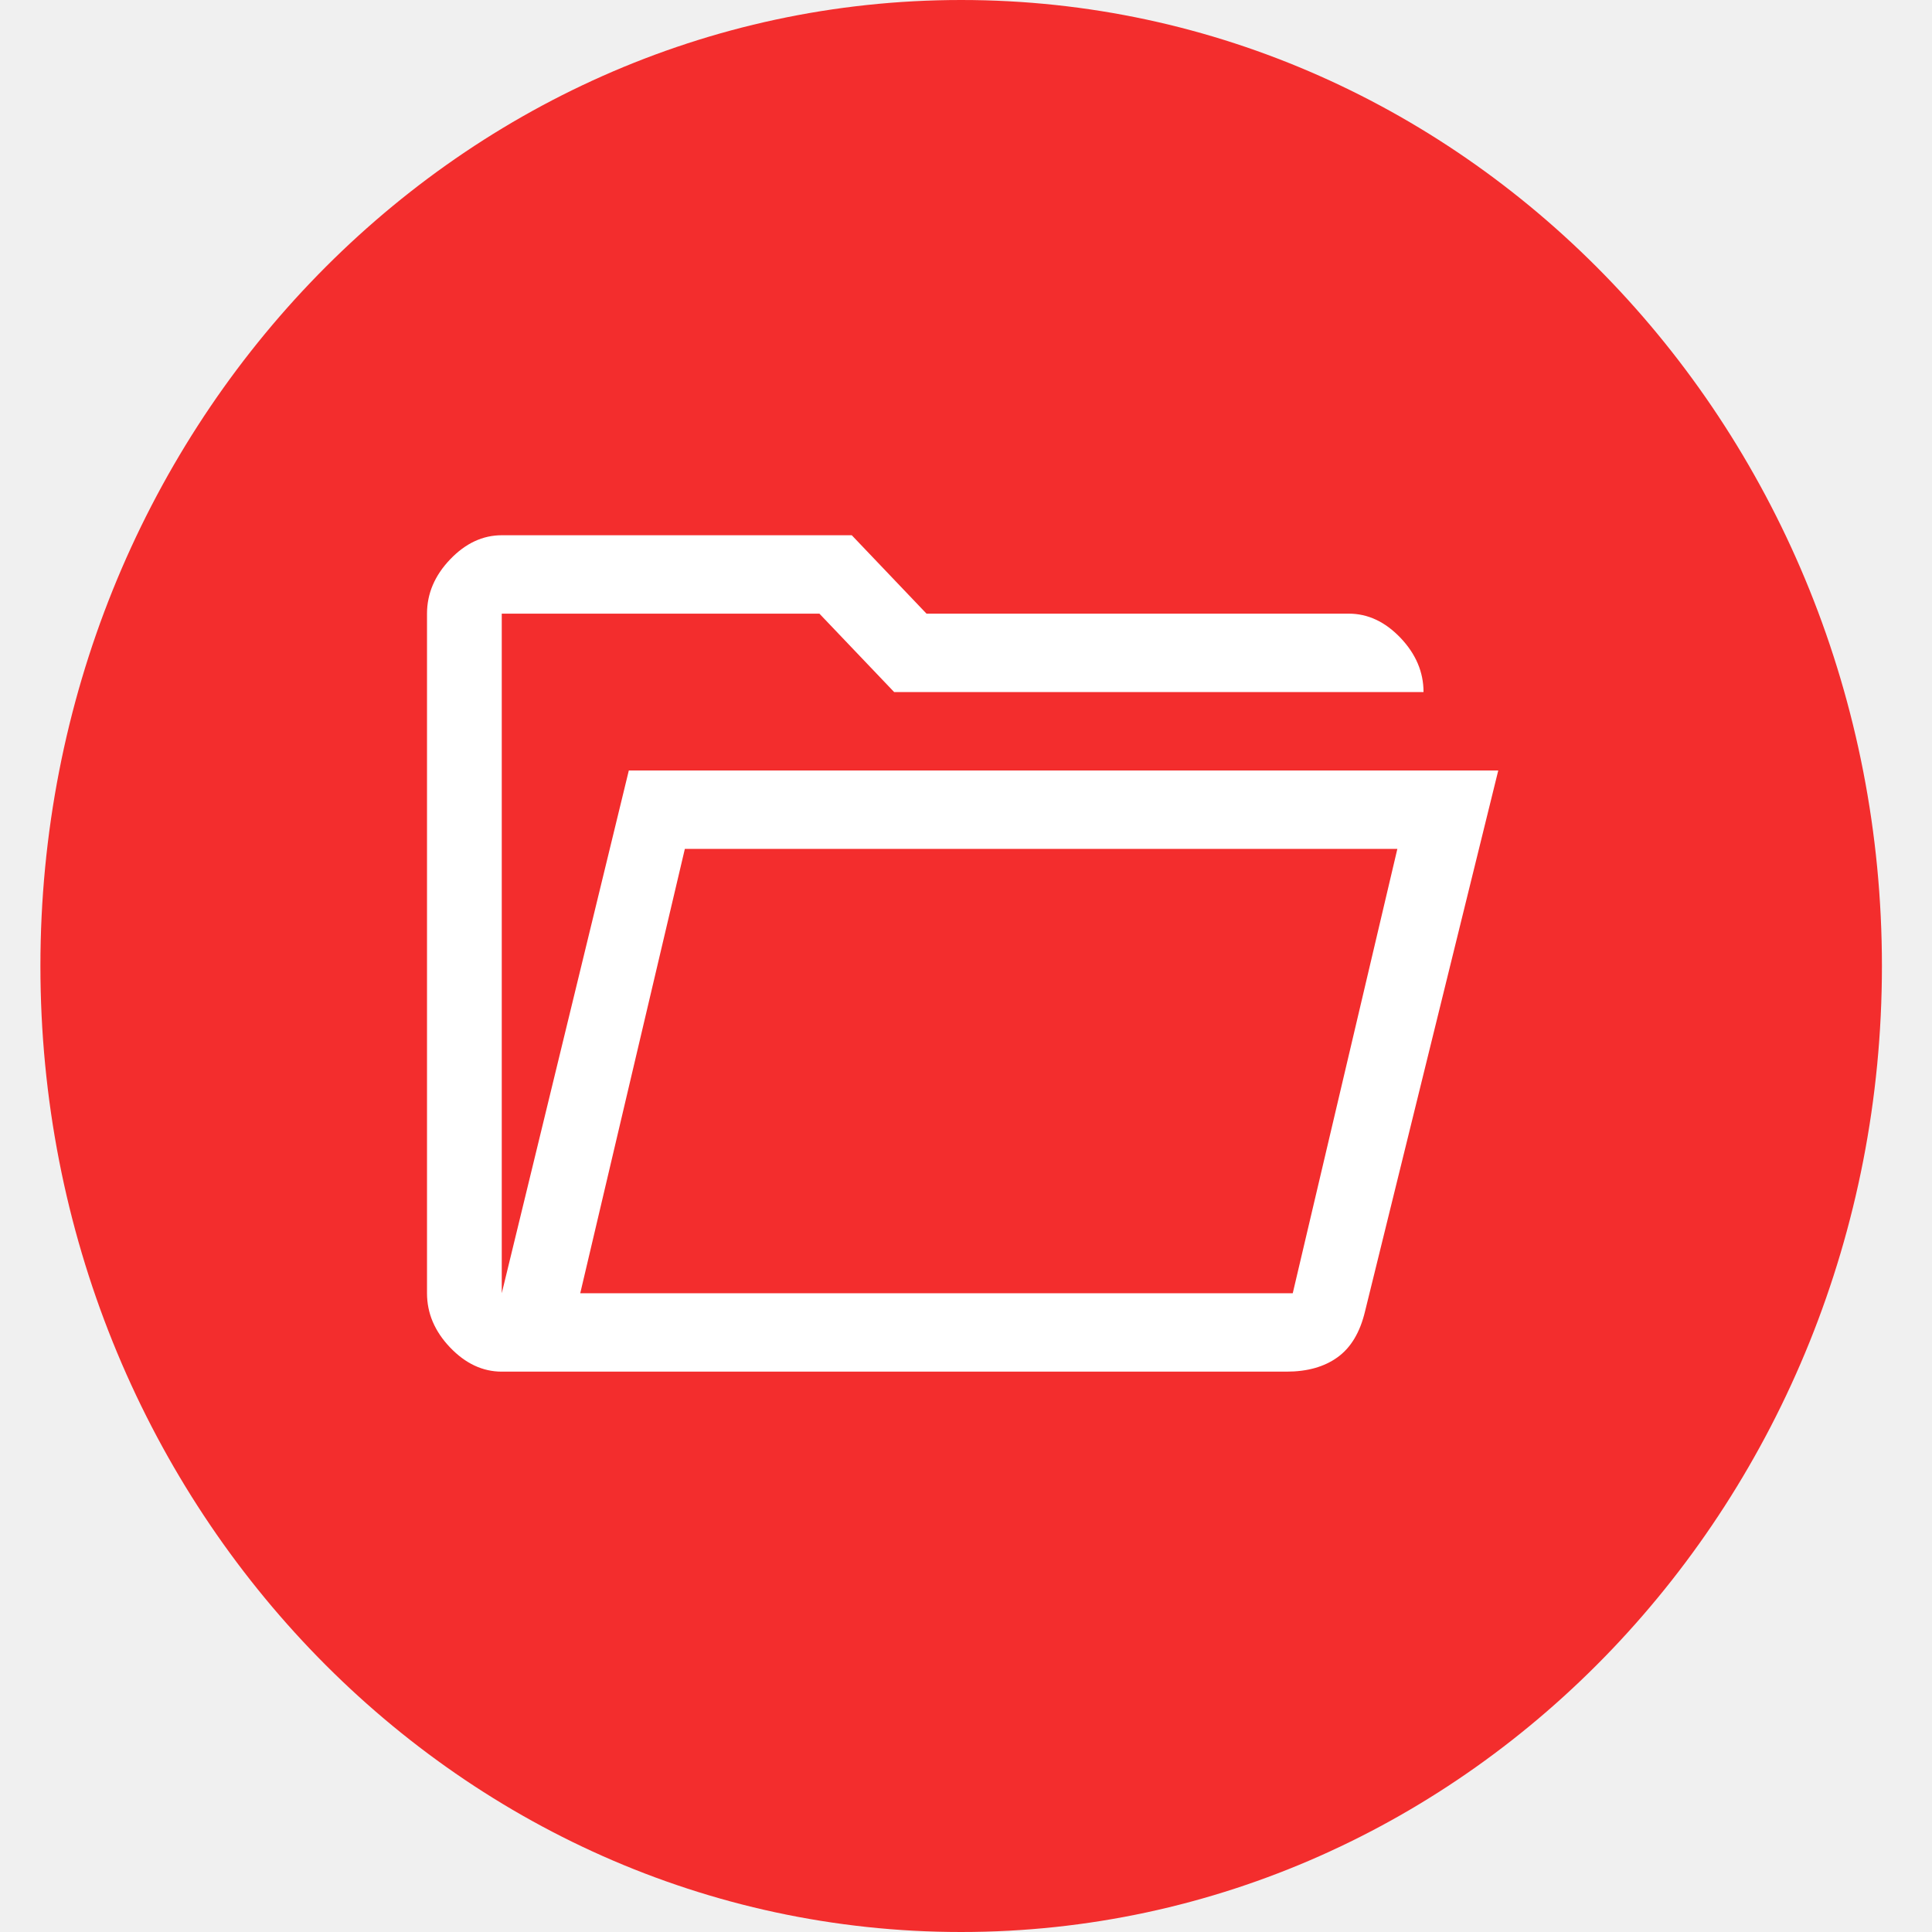
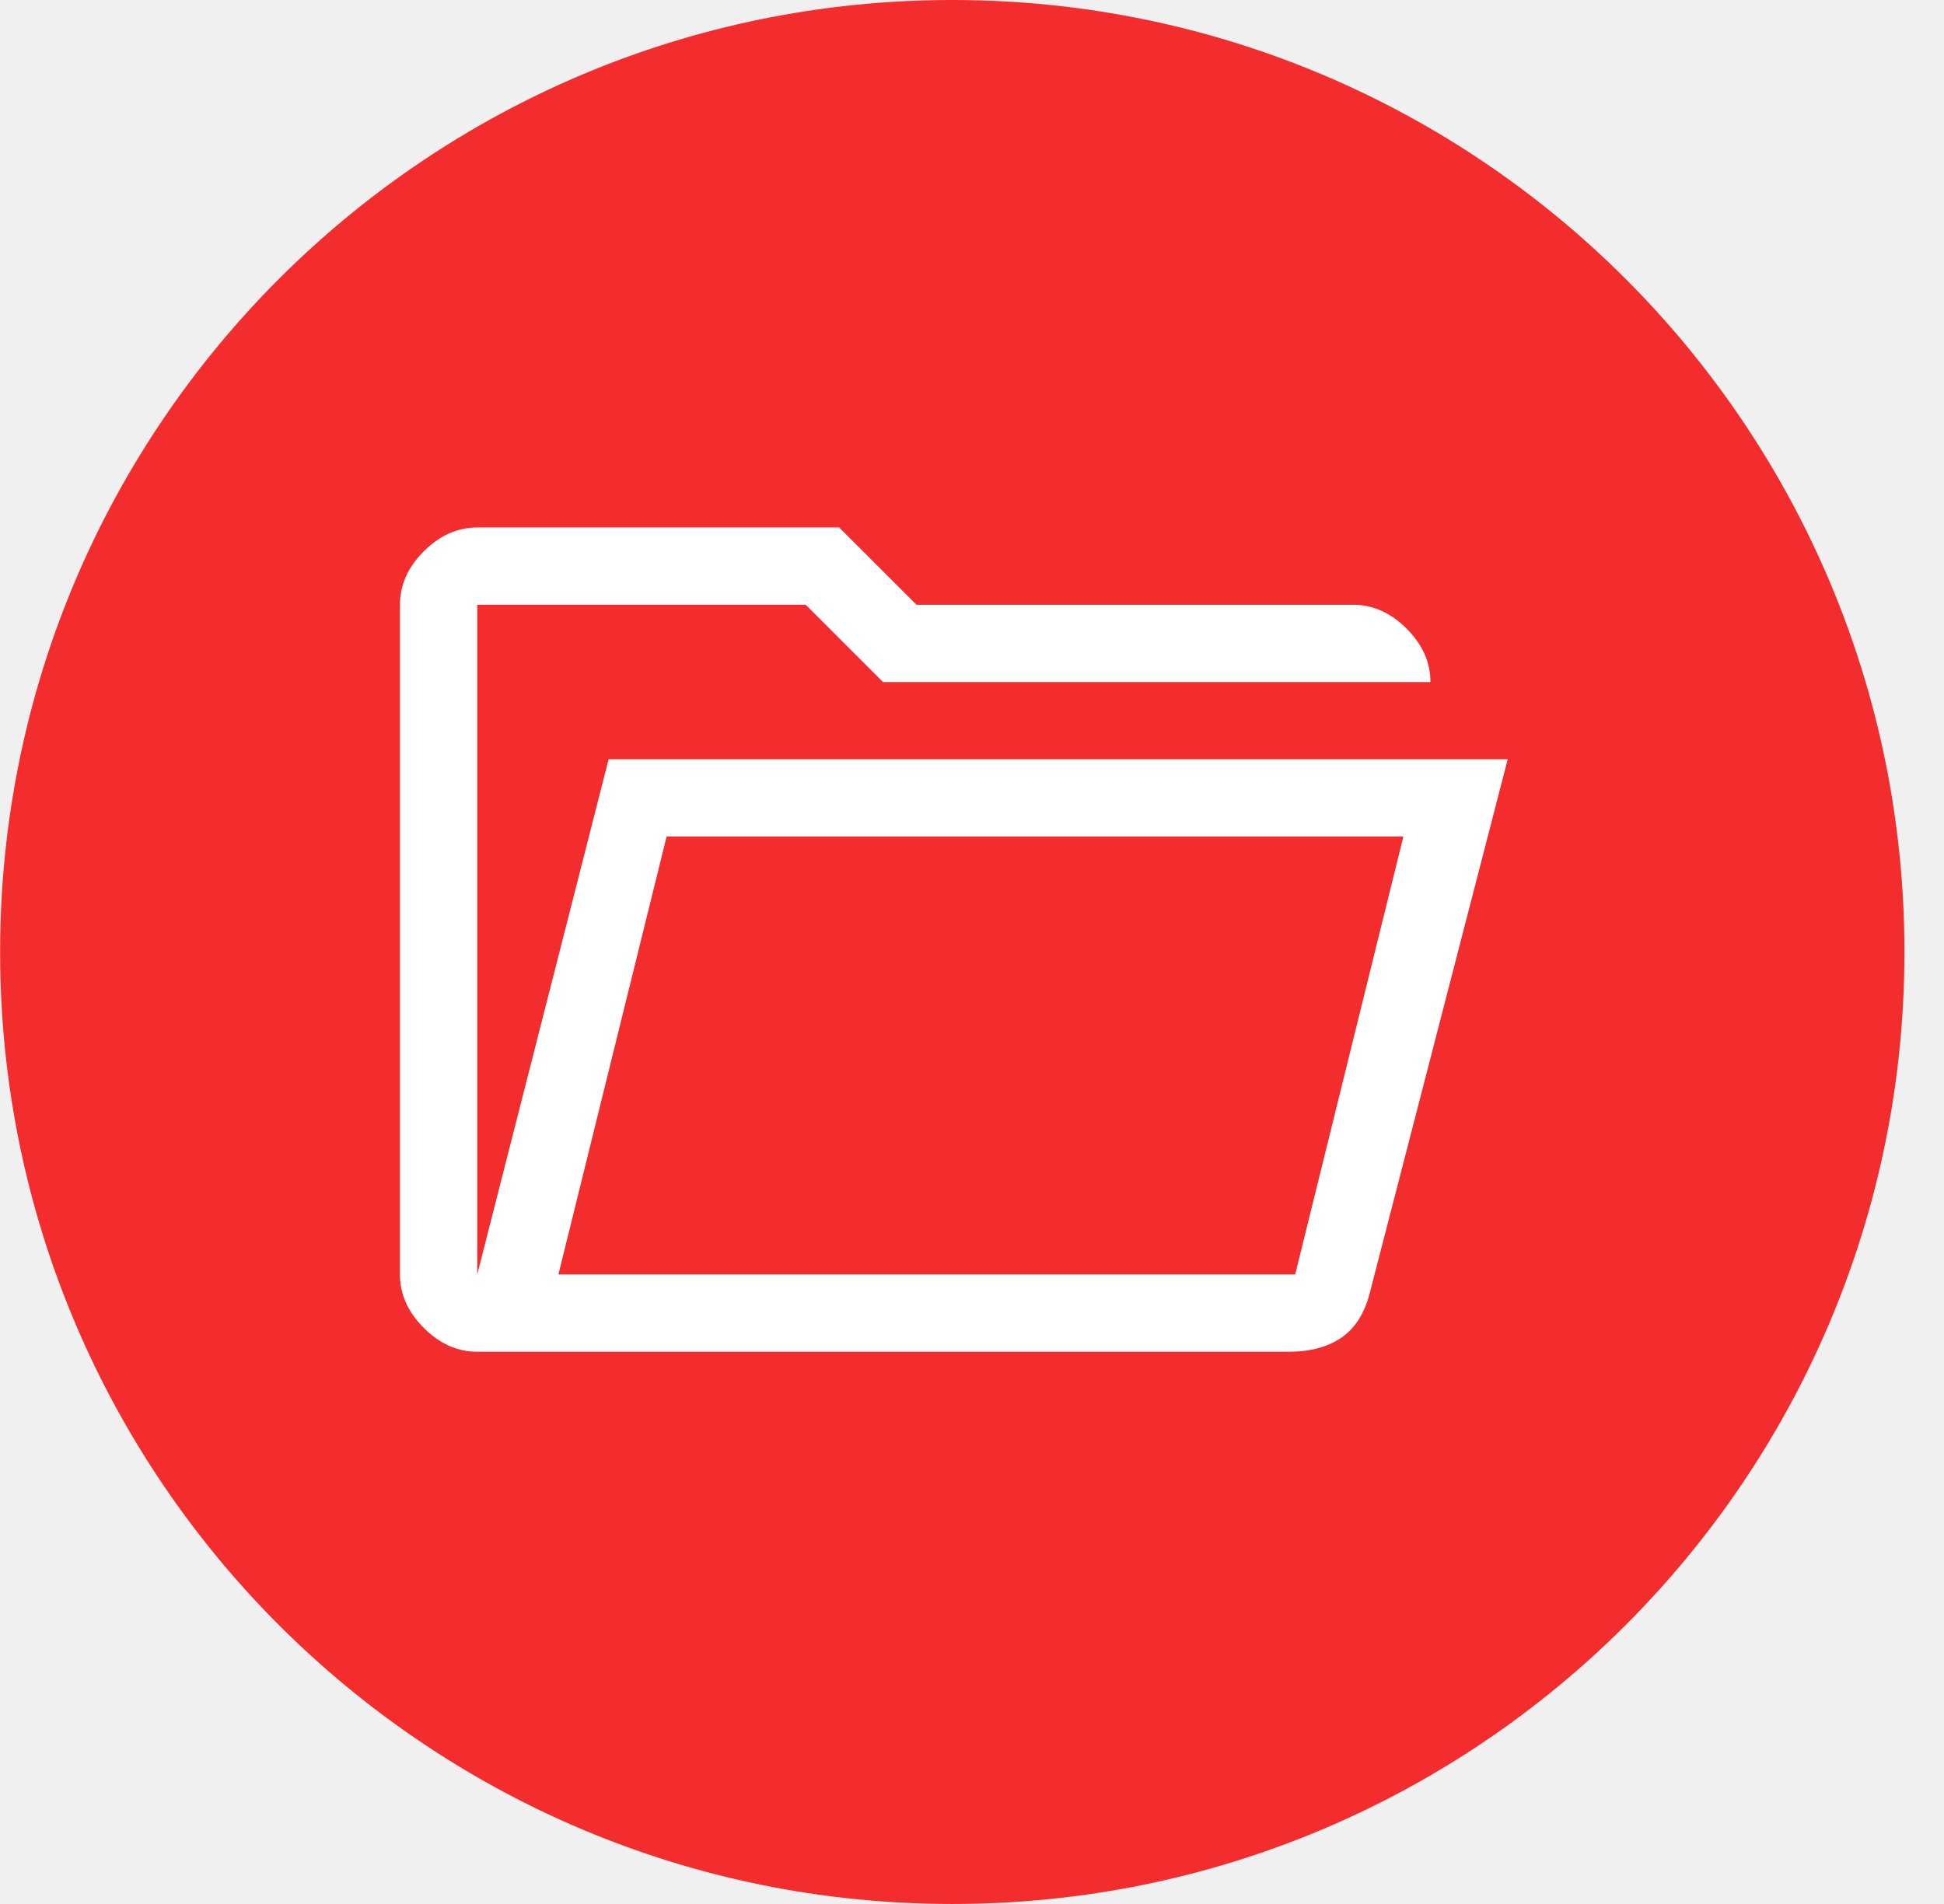
- <svg xmlns="http://www.w3.org/2000/svg" width="49" height="49" viewBox="0 0 46 48" fill="none">
-   <ellipse cx="22.88" cy="24" rx="22.876" ry="24" fill="#F32D2D" />
+ <svg xmlns="http://www.w3.org/2000/svg" width="49" height="48" viewBox="0 0 49 48" fill="none">
+   <circle cx="24.003" cy="24" r="24" fill="#F32D2D" />
  <g clip-path="url(#clip0_581_5933)">
-     <path d="M11.466 34.078C10.992 34.078 10.564 33.877 10.182 33.477C9.8 33.077 9.609 32.627 9.609 32.13V15.246C9.609 14.749 9.8 14.299 10.182 13.899C10.564 13.499 10.992 13.298 11.466 13.298H20.162L22.019 15.246H32.51C32.985 15.246 33.413 15.447 33.795 15.847C34.176 16.247 34.367 16.697 34.367 17.194H21.215L19.358 15.246H11.466V32.13L14.623 19.142H36.224L32.913 32.584C32.789 33.103 32.562 33.482 32.232 33.72C31.902 33.959 31.479 34.078 30.963 34.078H11.466ZM13.416 32.13H31.118L33.717 21.09H16.015L13.416 32.13ZM13.416 32.13L16.015 21.09L13.416 32.13V32.13ZM11.466 17.194V15.246V17.194Z" fill="white" />
+     <path d="M12.029 34.078C11.531 34.078 11.082 33.877 10.682 33.477C10.281 33.077 10.081 32.627 10.081 32.13V15.246C10.081 14.749 10.281 14.299 10.682 13.899C11.082 13.499 11.531 13.298 12.029 13.298H21.152L23.101 15.246H34.107C34.605 15.246 35.054 15.447 35.454 15.847C35.855 16.247 36.055 16.697 36.055 17.194H22.256L20.308 15.246H12.029V32.13L15.341 19.142H38.003L34.529 32.584C34.399 33.103 34.161 33.482 33.815 33.72C33.468 33.959 33.025 34.078 32.484 34.078H12.029ZM14.075 32.13H32.646L35.373 21.09H16.802L14.075 32.13ZM14.075 32.13L16.802 21.09L14.075 32.13V32.13ZM12.029 17.194V15.246V17.194Z" fill="white" />
  </g>
  <defs>
    <clipPath id="clip0_581_5933">
-       <rect width="29.709" height="31.169" fill="white" transform="translate(7.13379 8.10352)" />
+       <rect width="31.169" height="31.169" fill="white" transform="translate(7.48389 8.10352)" />
    </clipPath>
  </defs>
</svg>
